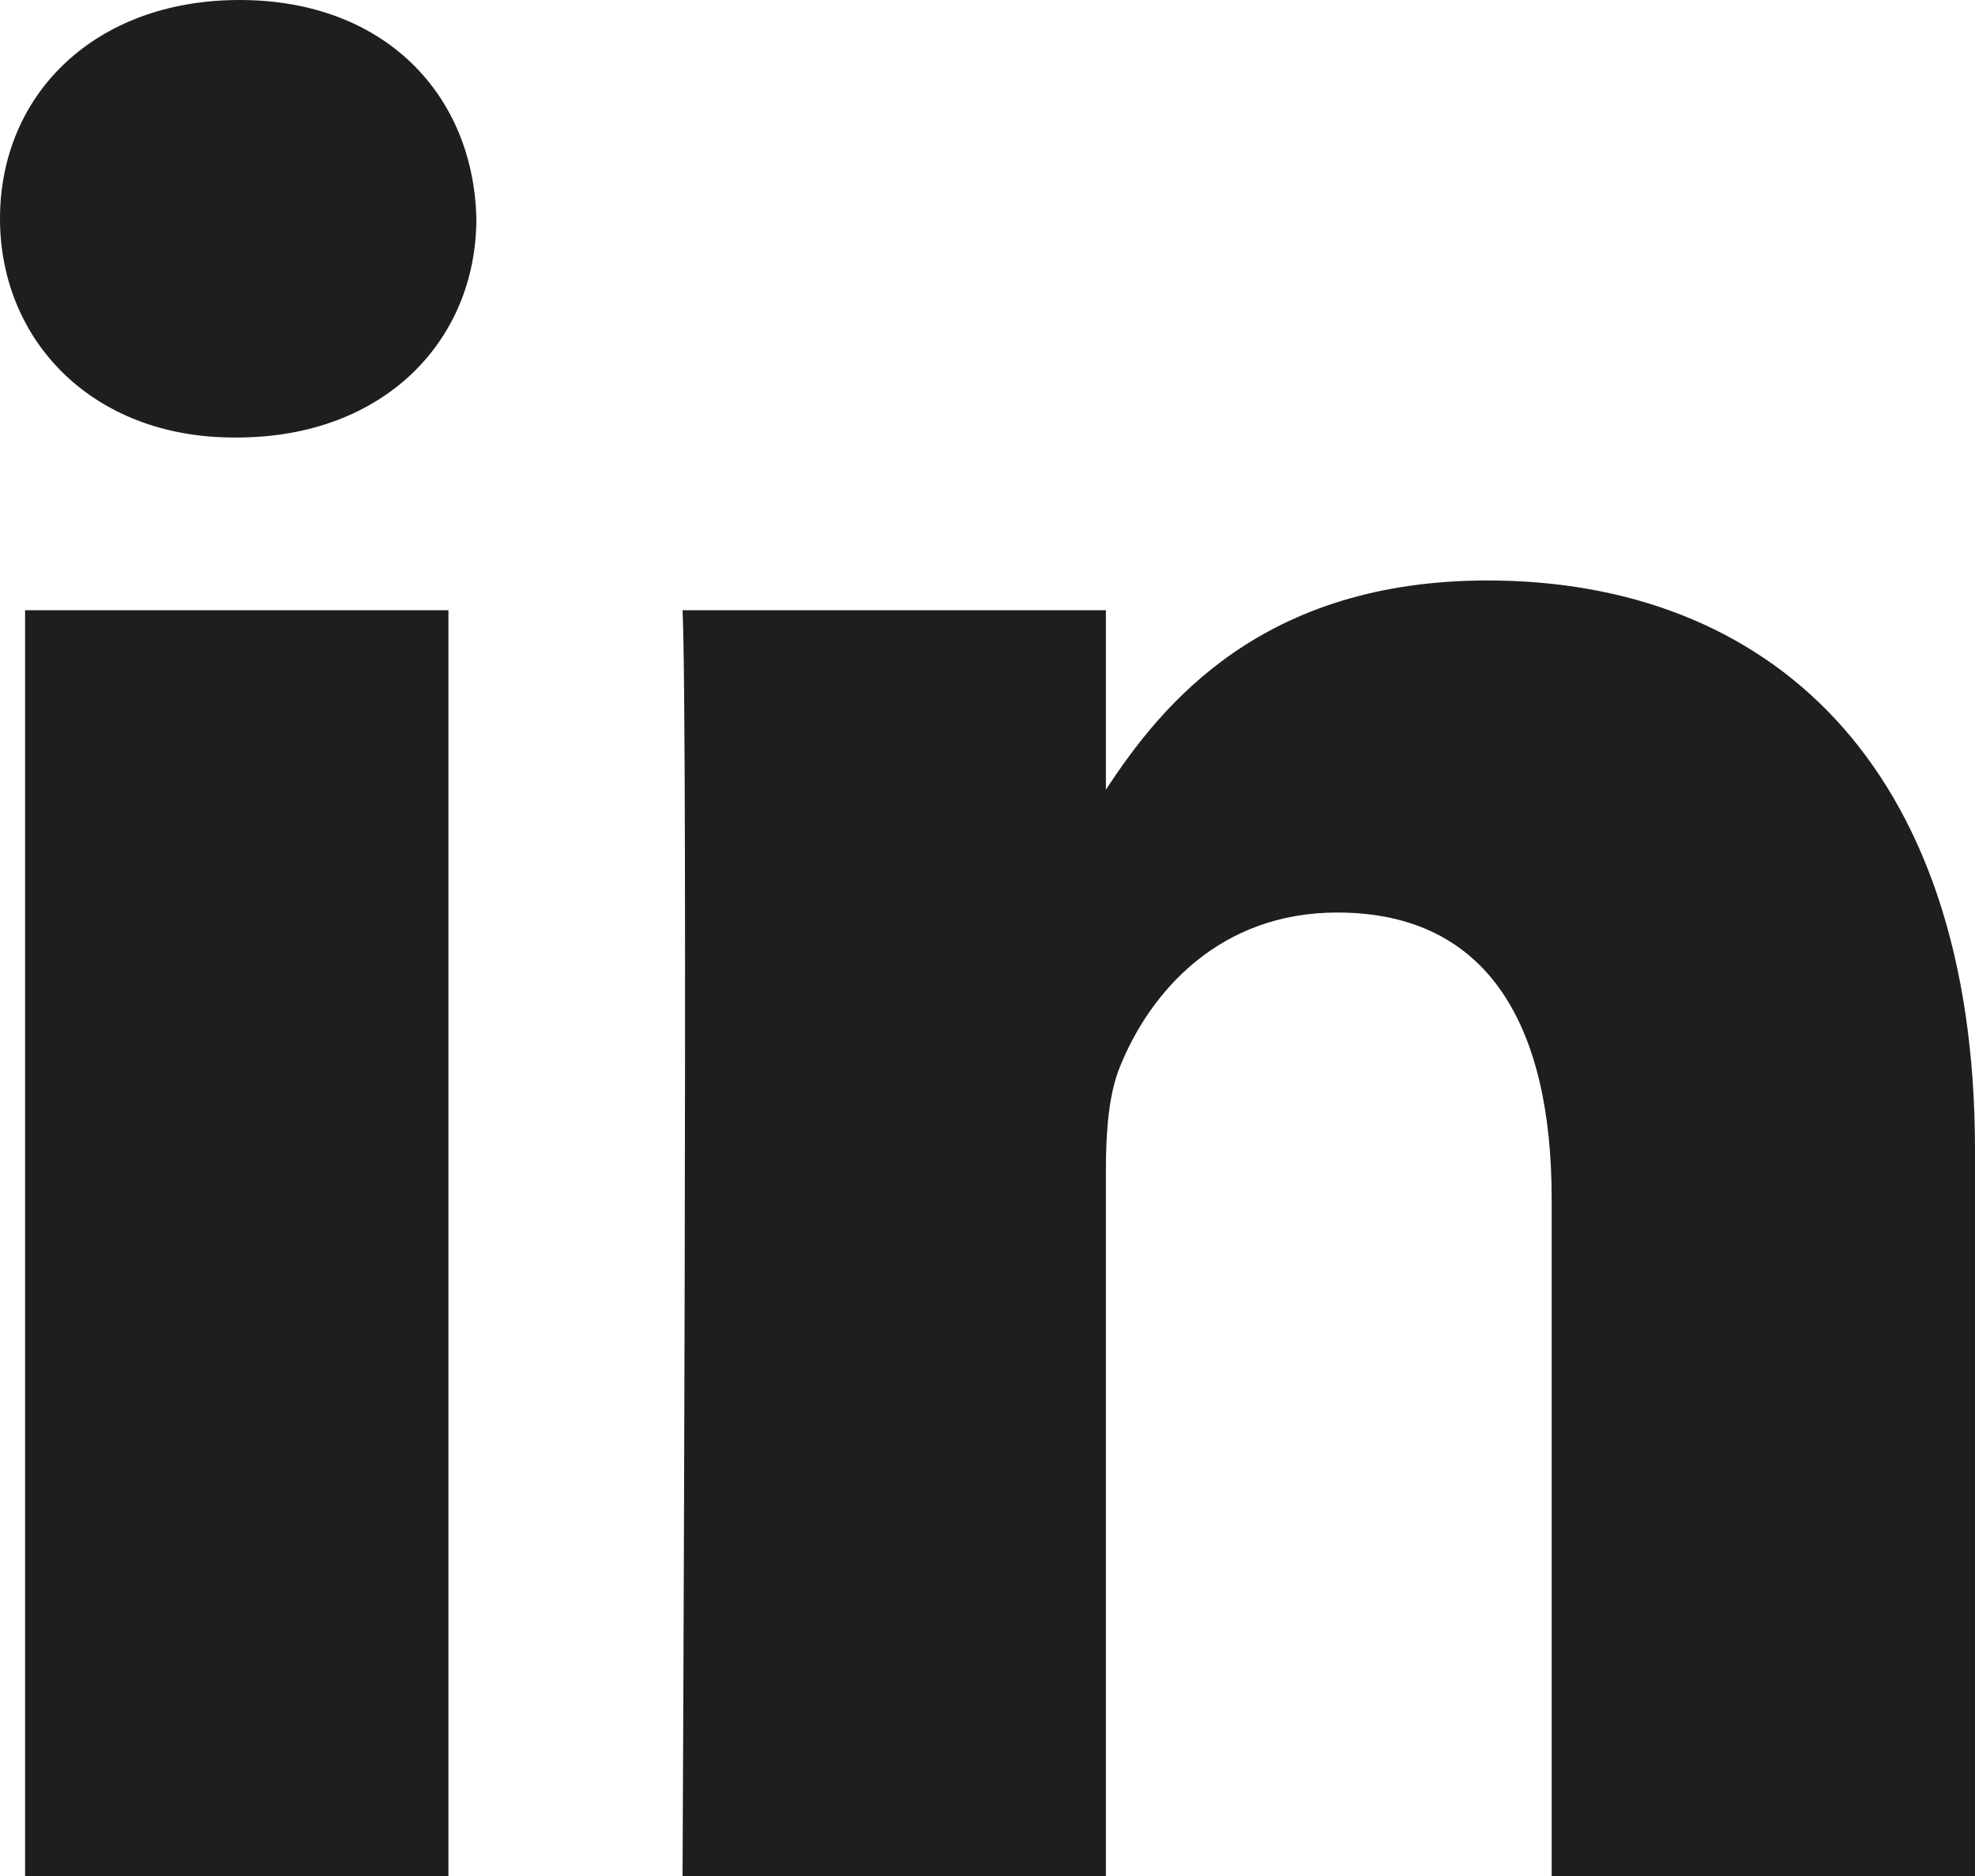
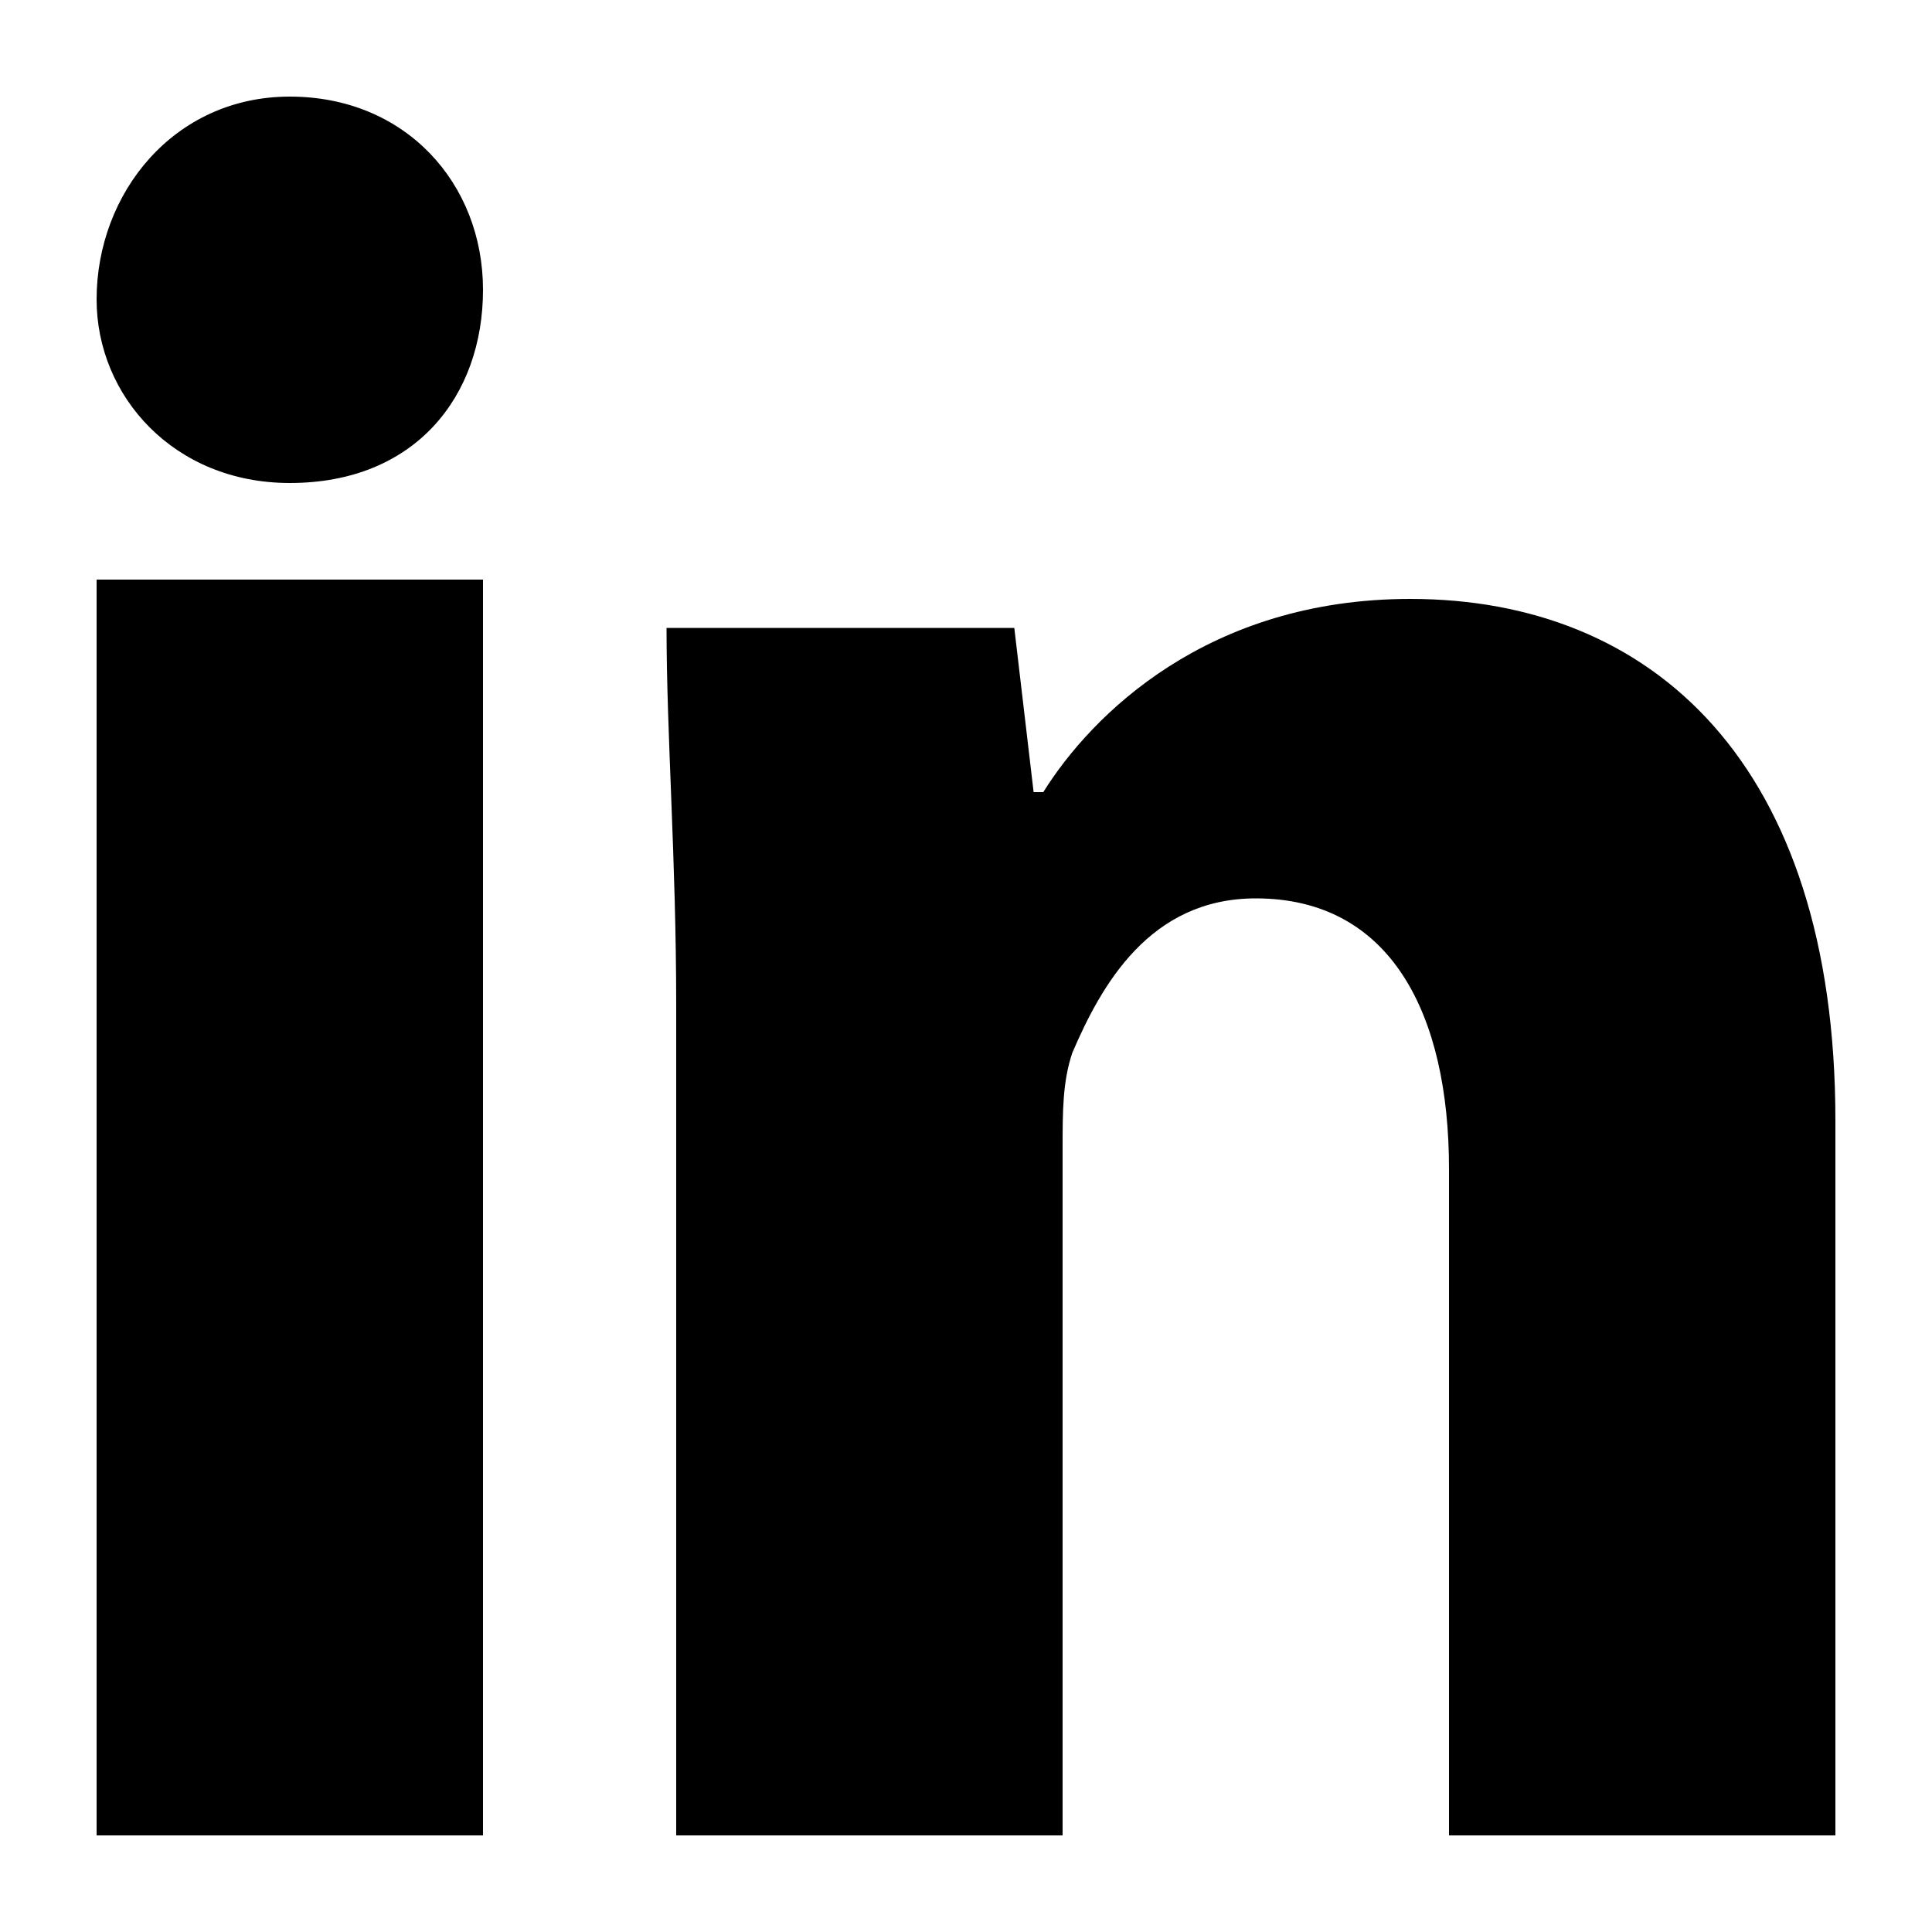
- <svg xmlns="http://www.w3.org/2000/svg" viewBox="0 0 20 19" version="1.1">
-   <defs />
-   <g id="Page-1" stroke="none" stroke-width="1" fill="none" fill-rule="evenodd">
-     <g id="Artboard-1" transform="translate(-133, -77)" fill="#1E1E1E">
-       <path d="M133.254,96 L137.541,96 L137.541,83.18 L133.254,83.18 L133.254,96 Z M135.426,77 C133.959,77 133,77.957 133,79.214 C133,80.445 133.932,81.431 135.369,81.431 L135.398,81.431 C136.893,81.431 137.824,80.445 137.824,79.214 C137.795,77.957 136.893,77 135.426,77 Z M153,88.649 L153,96 L148.713,96 L148.713,89.141 C148.713,87.419 148.093,86.242 146.541,86.242 C145.357,86.242 144.651,87.035 144.342,87.802 C144.229,88.076 144.199,88.457 144.199,88.841 L144.199,96 L139.912,96 C139.912,96 139.969,84.384 139.912,83.18 L144.199,83.18 L144.199,84.998 C144.19,85.011 144.199,84.998 144.199,84.998 C144.769,84.125 145.786,82.879 148.064,82.879 C150.884,82.879 153,84.711 153,88.649 Z" id="linkedin" />
-     </g>
-   </g>
+ <svg xmlns="http://www.w3.org/2000/svg" version="1.1" id="LinkedIn" x="0px" y="0px" viewBox="0 0 20 20" enable-background="new 0 0 20 20" xml:space="preserve">
+   <path d="M1,6h4v13H1V6z M3,1C1.8,1,1,2,1,3.1C1,4.1,1.8,5,3,5c1.3,0,2-0.9,2-2C5,1.9,4.2,1,3,1z M14.6,6.2  c-2.1,0-3.3,1.2-3.8,2h-0.1l-0.2-1.7H6.9C6.9,7.6,7,8.9,7,10.4V19h4v-7.1c0-0.4,0-0.7,0.1-1c0.3-0.7,0.8-1.6,1.9-1.6  c1.4,0,2,1.2,2,2.8V19h4v-7.4C19,7.9,17.1,6.2,14.6,6.2z" />
</svg>
